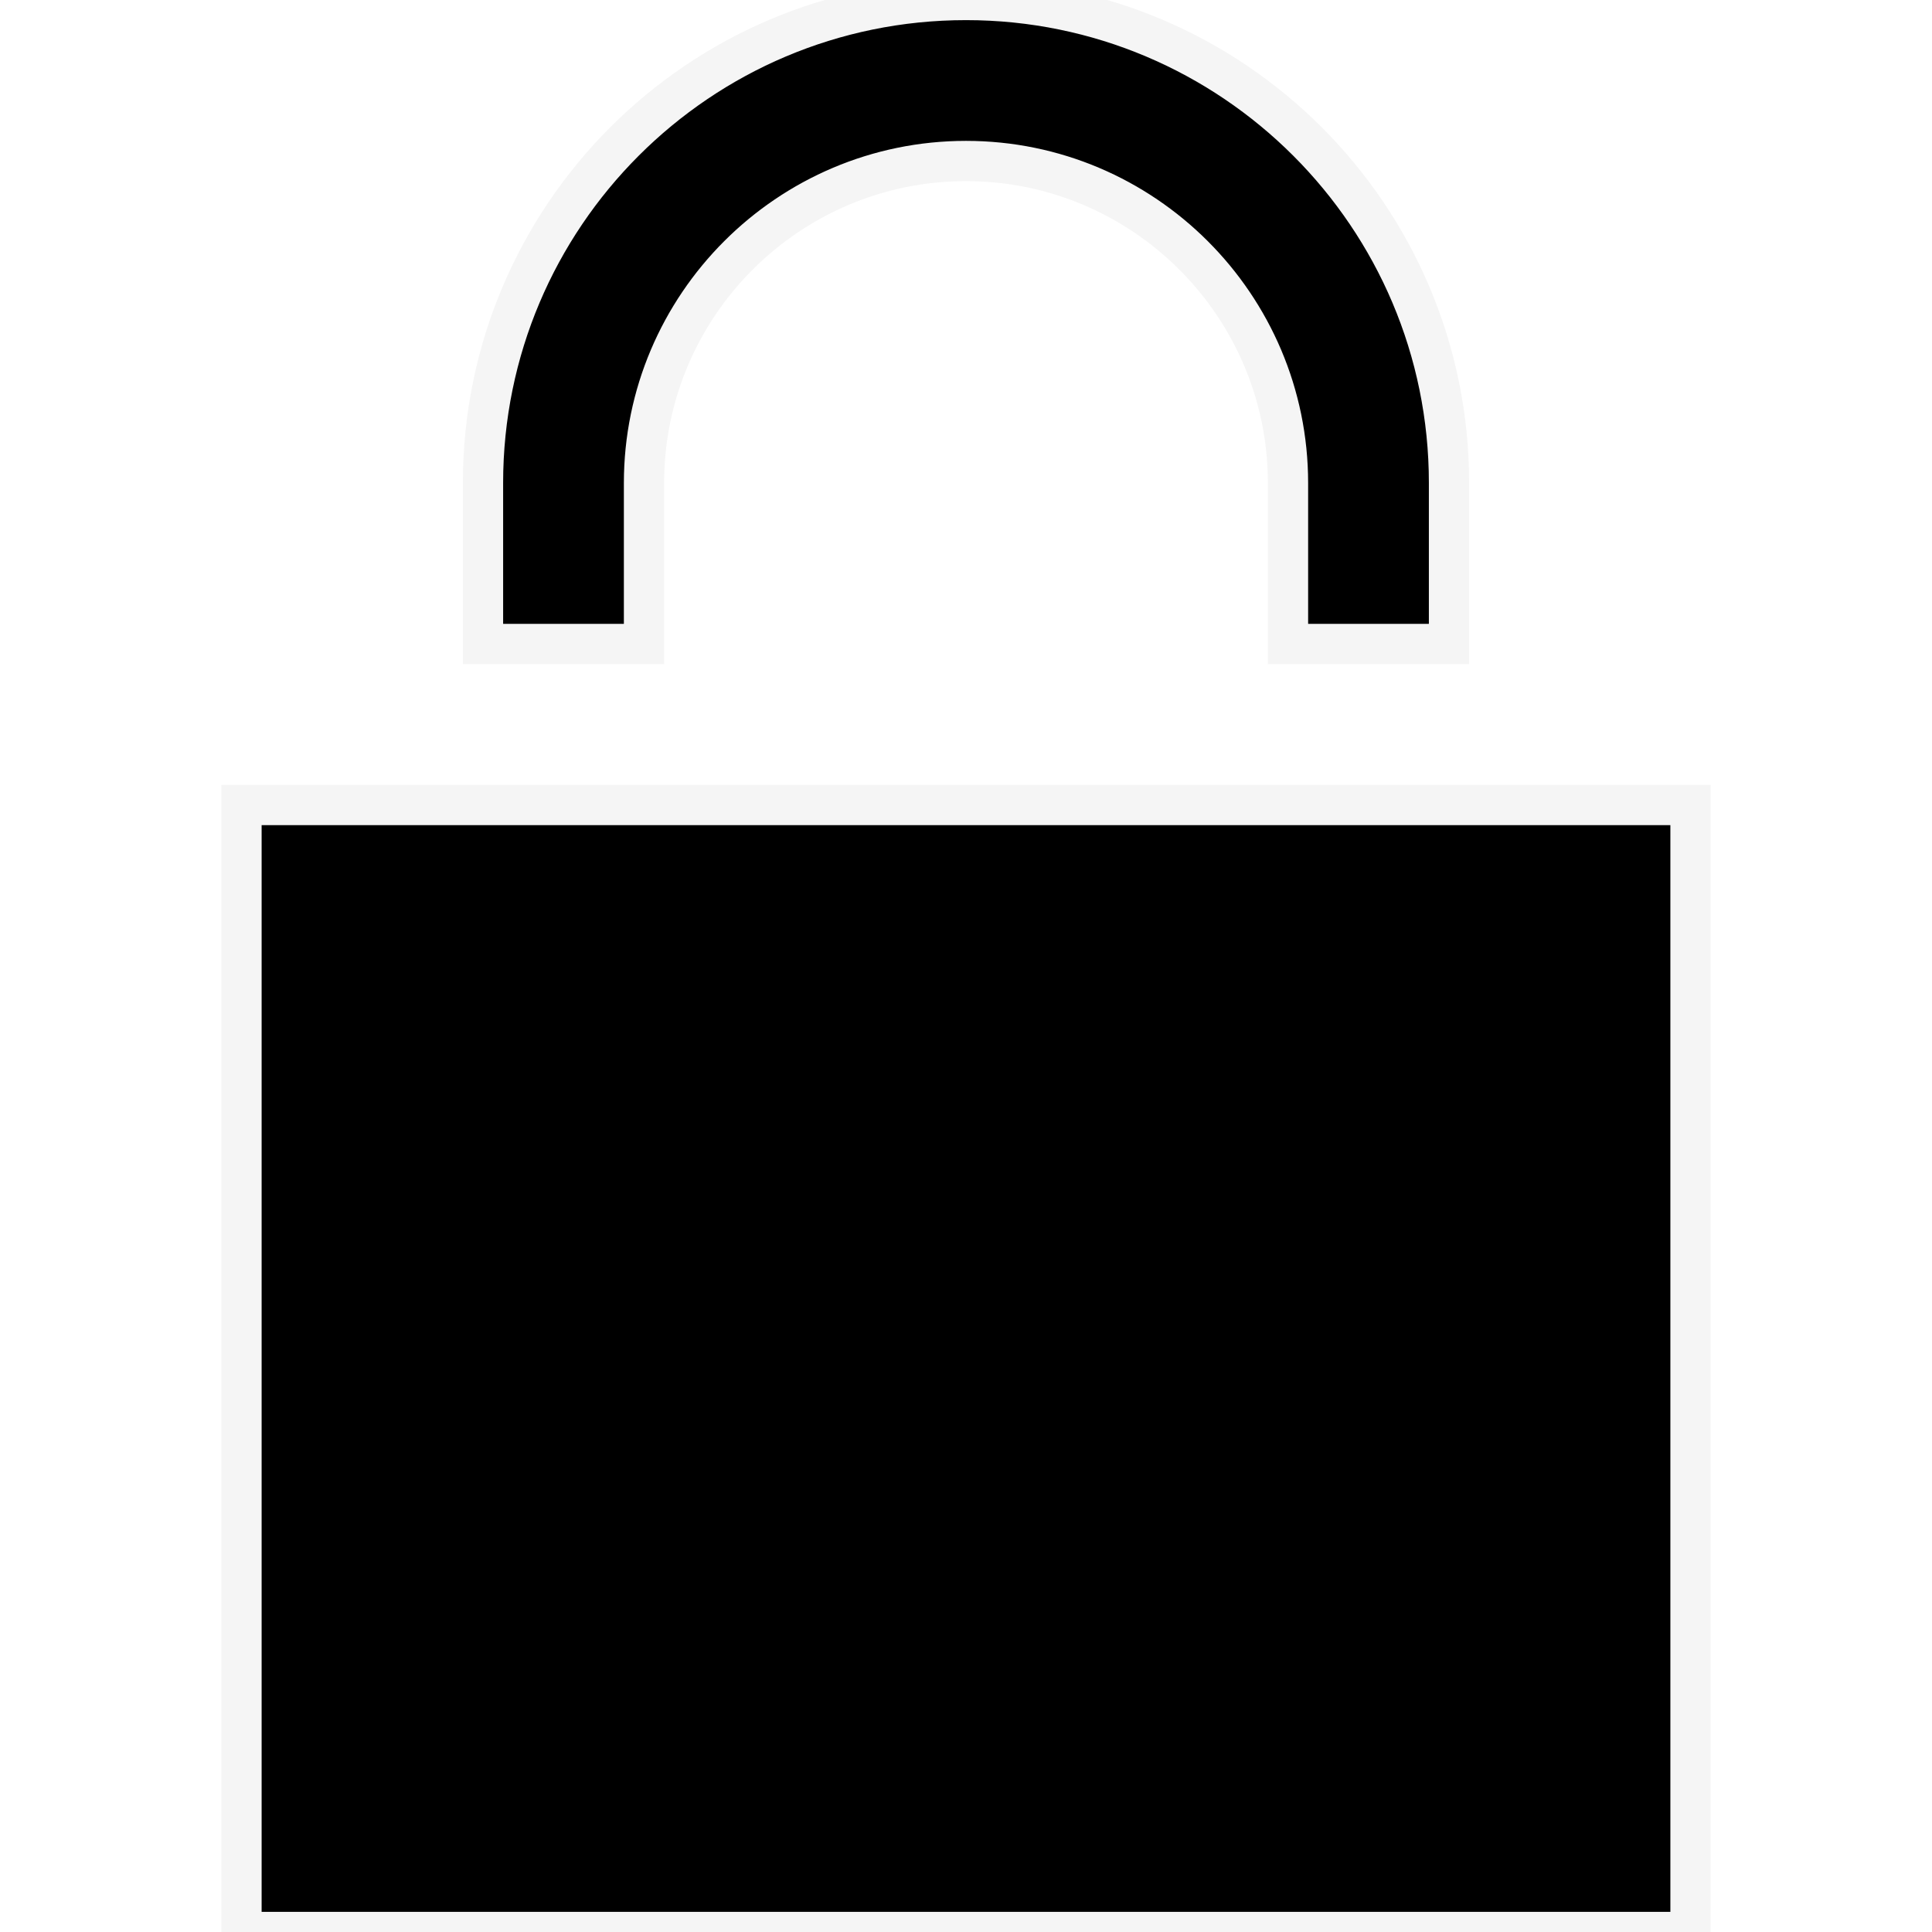
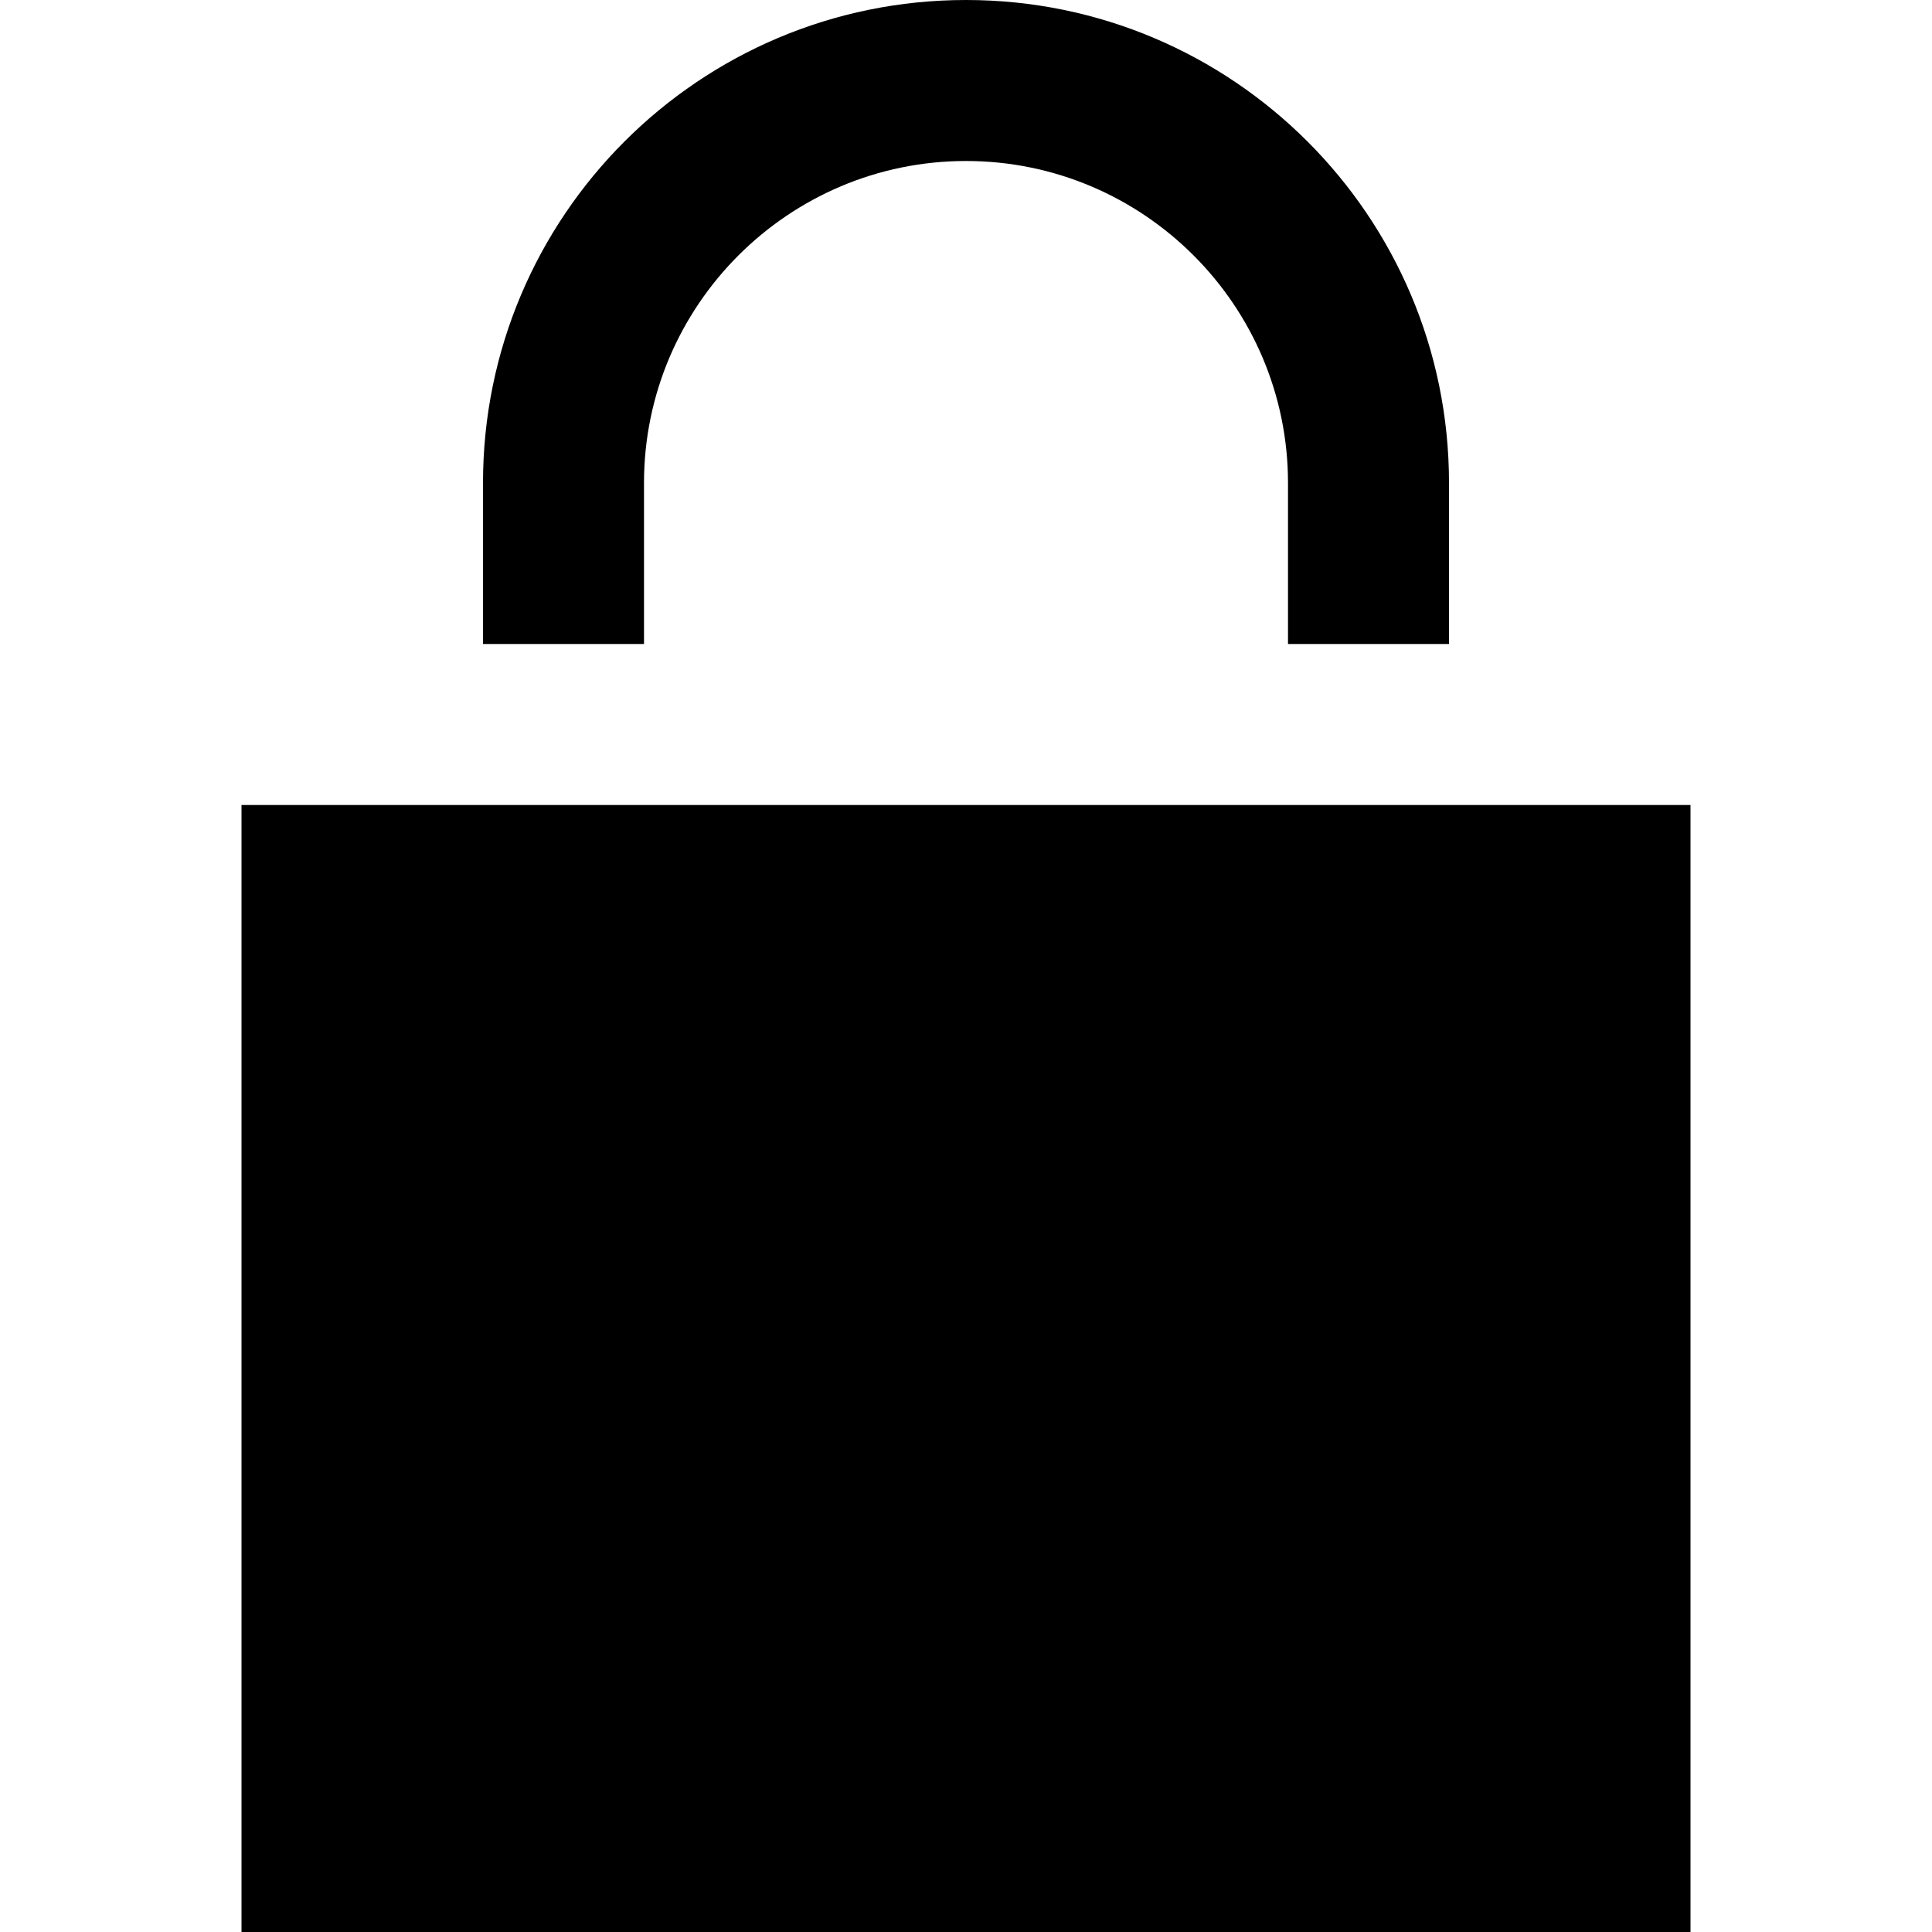
<svg xmlns="http://www.w3.org/2000/svg" width="24" height="24" viewBox="0 0 24 24">
-   <path stroke="whitesmoke" stroke-width=".5" d="M6 8v-2c0-3.313 2.687-6 6-6 3.312 0 6 2.687 6 6v2h-2v-2c0-2.206-1.795-4-4-4s-4 1.794-4 4v2h-2zm-3 2v14h18v-14h-18z" />
+   <path stroke="##E0E0E0" stroke-width=".5" d="M6 8v-2c0-3.313 2.687-6 6-6 3.312 0 6 2.687 6 6v2h-2v-2c0-2.206-1.795-4-4-4s-4 1.794-4 4v2h-2zm-3 2v14h18v-14h-18z" />
</svg>
